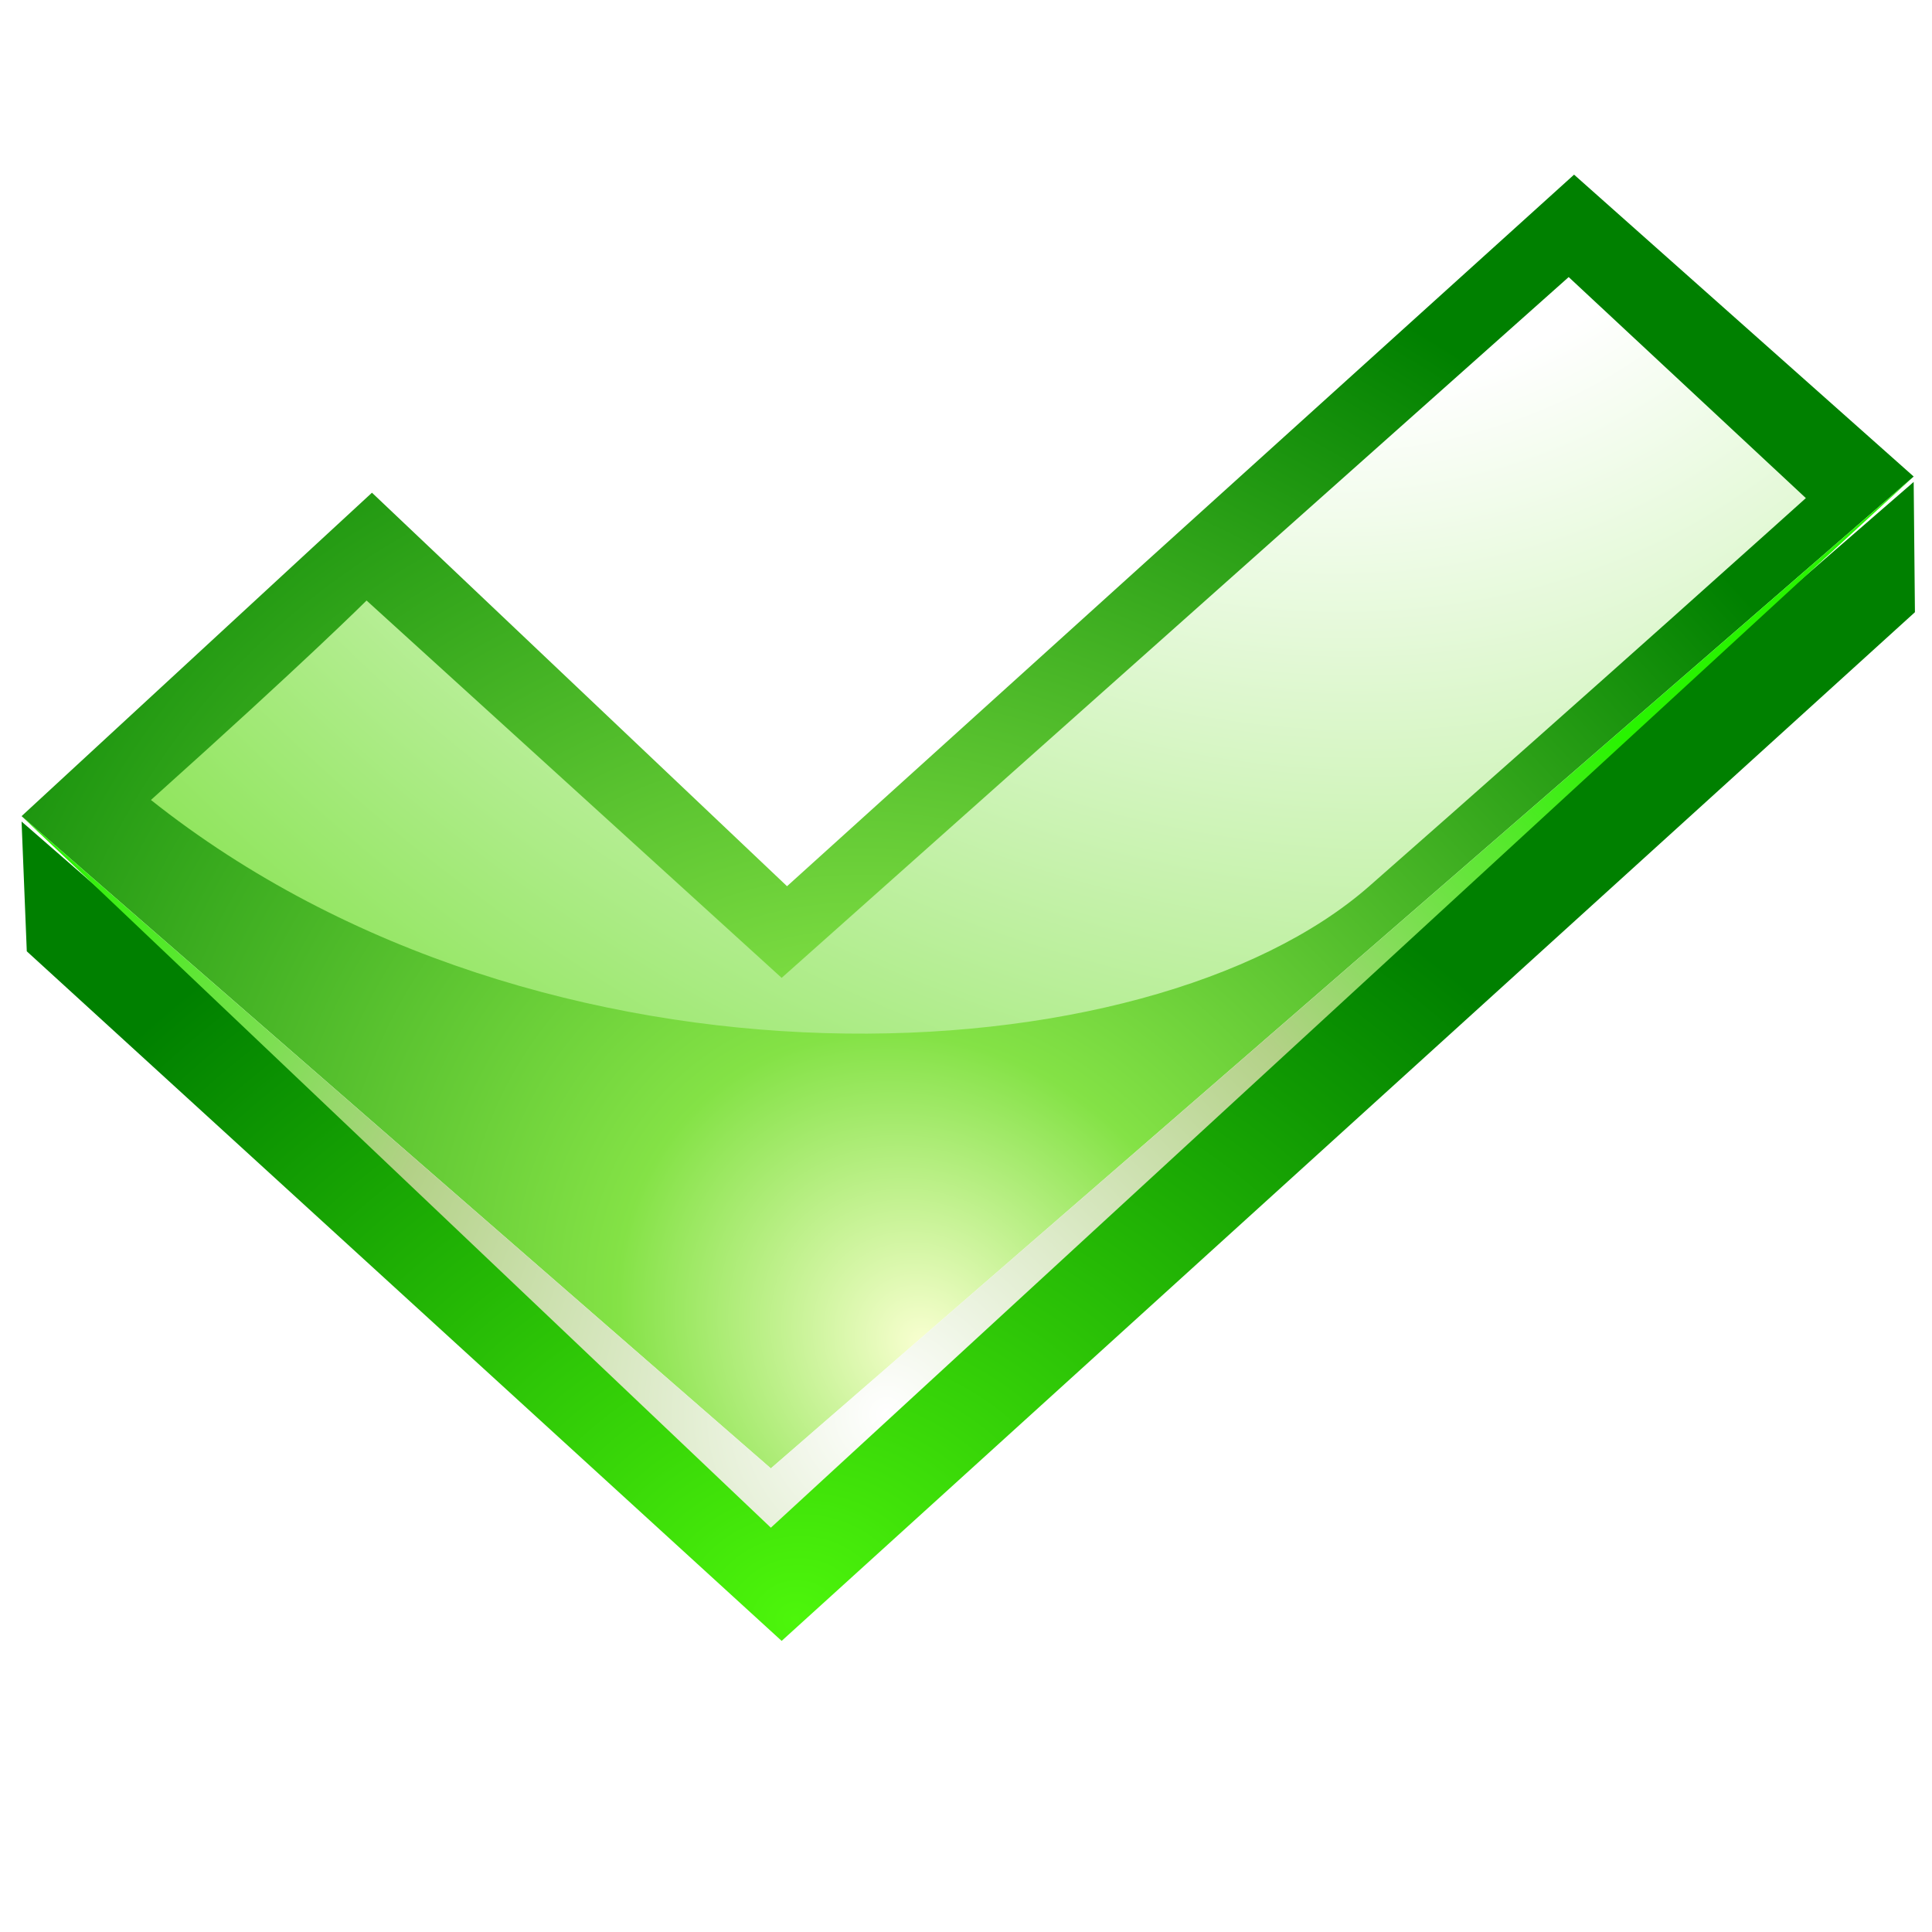
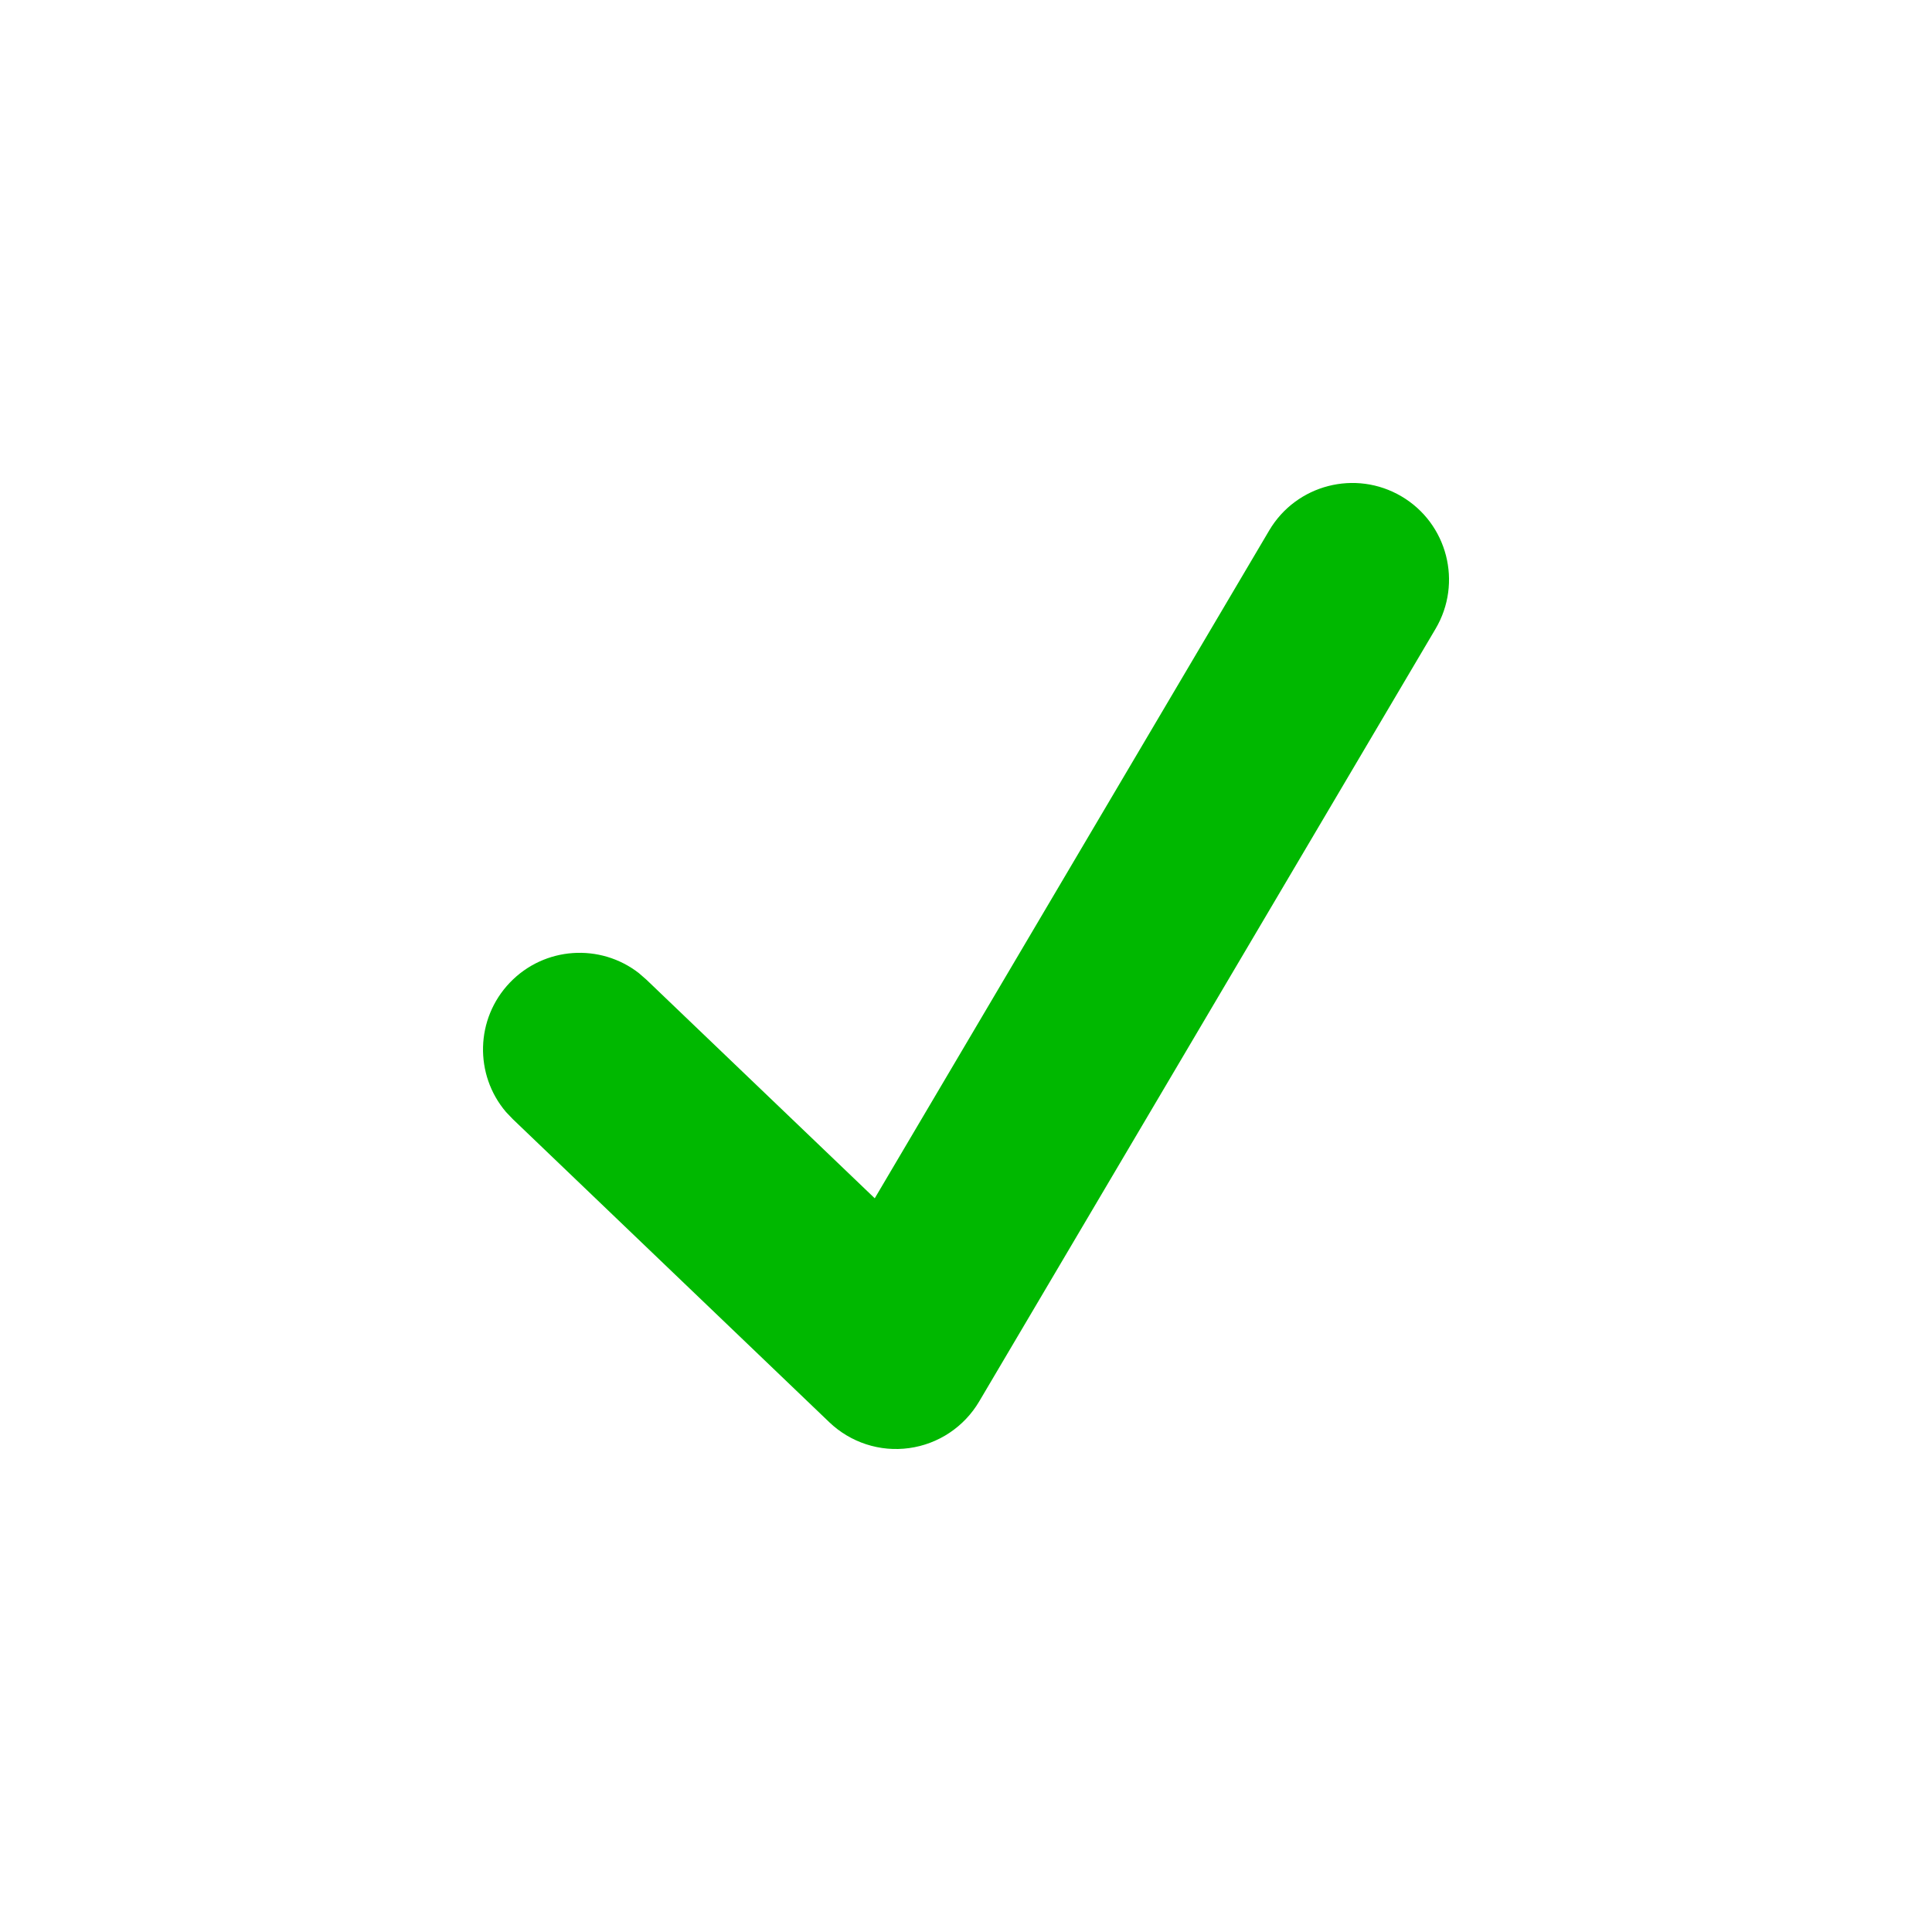
- <svg xmlns="http://www.w3.org/2000/svg" xmlns:xlink="http://www.w3.org/1999/xlink" width="512" height="512" viewBox="0 0 128 128">
-   <defs>
-     <linearGradient id="linearGradient3930">
-       <stop style="stop-color:#ffffff;stop-opacity:1" offset="0" />
-       <stop style="stop-color:#b3d187;stop-opacity:1" offset="0.533" />
-       <stop style="stop-color:#28f400;stop-opacity:1" offset="1" />
-     </linearGradient>
-     <linearGradient id="linearGradient3904">
-       <stop style="stop-color:#4df60b;stop-opacity:1" offset="0" />
-       <stop style="stop-color:#008000;stop-opacity:1" offset="1" />
-     </linearGradient>
-     <linearGradient id="linearGradient3878">
-       <stop style="stop-color:#79ef39;stop-opacity:1" offset="0" />
-       <stop style="stop-color:#e9ffe3;stop-opacity:1" offset="1" />
-     </linearGradient>
-     <linearGradient id="linearGradient3044">
-       <stop style="stop-color:#f9ffd1;stop-opacity:1" offset="0" />
-       <stop style="stop-color:#84e246;stop-opacity:1" offset="0.26" />
-       <stop style="stop-color:#008000;stop-opacity:1" offset="1" />
-     </linearGradient>
-     <radialGradient cx="60.764" cy="104.225" r="63.179" fx="60.764" fy="104.225" id="radialGradient3838" xlink:href="#linearGradient3044" gradientUnits="userSpaceOnUse" gradientTransform="matrix(0.8574497,-0.7879574,0.8994403,0.9787647,-84.59627,34.93975)" />
-     <radialGradient cx="145" cy="29" r="230" id="radialGradient3838-0" gradientUnits="userSpaceOnUse" gradientTransform="matrix(0.6607012,-0.5600457,0.6939265,0.818644,-39.04509,37.98406)">
-       <stop style="stop-color:#FFFFFF;stop-opacity:1" offset="0" />
-       <stop style="stop-color:#FFFFFF;stop-opacity:1" offset="0.20" />
-       <stop style="stop-color:#8BE456;stop-opacity:1" offset="0.51" />
-       <stop style="stop-color:#8BE456;stop-opacity:1" offset="0.74" />
-       <stop style="stop-color:#8BE456;stop-opacity:1" offset="1" />
-     </radialGradient>
-     <radialGradient cx="48.356" cy="122.046" r="63.179" fx="48.356" fy="122.046" id="radialGradient3838-4" xlink:href="#linearGradient3904" gradientUnits="userSpaceOnUse" gradientTransform="matrix(0.9749452,-0.2224451,0.1978519,0.8671566,-18.61299,12.20907)" />
-     <radialGradient cx="57.966" cy="109.6" r="63.179" fx="57.966" fy="109.6" id="radialGradient3838-5" xlink:href="#linearGradient3930" gradientUnits="userSpaceOnUse" gradientTransform="matrix(0.7732833,-0.7060112,0.7117377,0.7795555,-64.08028,49.19995)" />
-   </defs>
-   <g>
-     <path d="M 24.643,32.643 1.429,54.071 51.071,97.286 126.786,31.571 l -22.5,-20 -52.143,47.143 z" id="path2997-1" style="fill:url(#radialGradient3838);fill-opacity:1;stroke:none" />
-     <path d="M 1.429,54.429 51.071,97.643 126.786,31.929 126.869,40.56 51.786,108.714 1.775,63.027 z" id="path2997-7" style="color:#000000;fill:url(#radialGradient3838-4);fill-opacity:1;fill-rule:nonzero;stroke:none;stroke-width:1px;marker:none;visibility:visible;display:inline;overflow:visible;enable-background:accumulate" />
-     <path d="m 24.286,39.786 27.5,25 52.143,-46.429 15.714,14.643 c 0,0 -14.286,12.857 -28.929,25.714 -14.643,12.857 -54.643,15 -80.714,-5.714 C 20.357,43.714 24.286,39.786 24.286,39.786 z" id="path3042" style="color:#000000;fill:url(#radialGradient3838-0);fill-opacity:1;fill-rule:nonzero;stroke:none;stroke-width:1px;marker:none;visibility:visible;display:inline;overflow:visible;enable-background:accumulate" />
-     <path d="M 1.429,54.071 51.071,97.286 126.786,31.571 51.071,101.214 z" id="path2997" style="color:#000000;fill:url(#radialGradient3838-5);fill-opacity:1;fill-rule:nonzero;stroke:none;stroke-width:1px;marker:none;visibility:visible;display:inline;overflow:visible;enable-background:accumulate" />
-   </g>
+ <svg xmlns="http://www.w3.org/2000/svg" width="30" height="30" viewBox="0 0 30 30" fill="currentColor">
+   <path d="M19.708 8.237C20.129 7.524 21.049 7.287 21.763 7.708C22.476 8.129 22.713 9.049 22.292 9.763L15.204 21.763C14.971 22.157 14.571 22.424 14.117 22.486C13.664 22.549 13.207 22.4 12.876 22.083L7.963 17.378L7.857 17.267C7.364 16.688 7.38 15.819 7.917 15.258C8.454 14.697 9.322 14.644 9.921 15.111L10.037 15.212L13.583 18.607L19.708 8.237Z" fill="#00B800" />
</svg>
